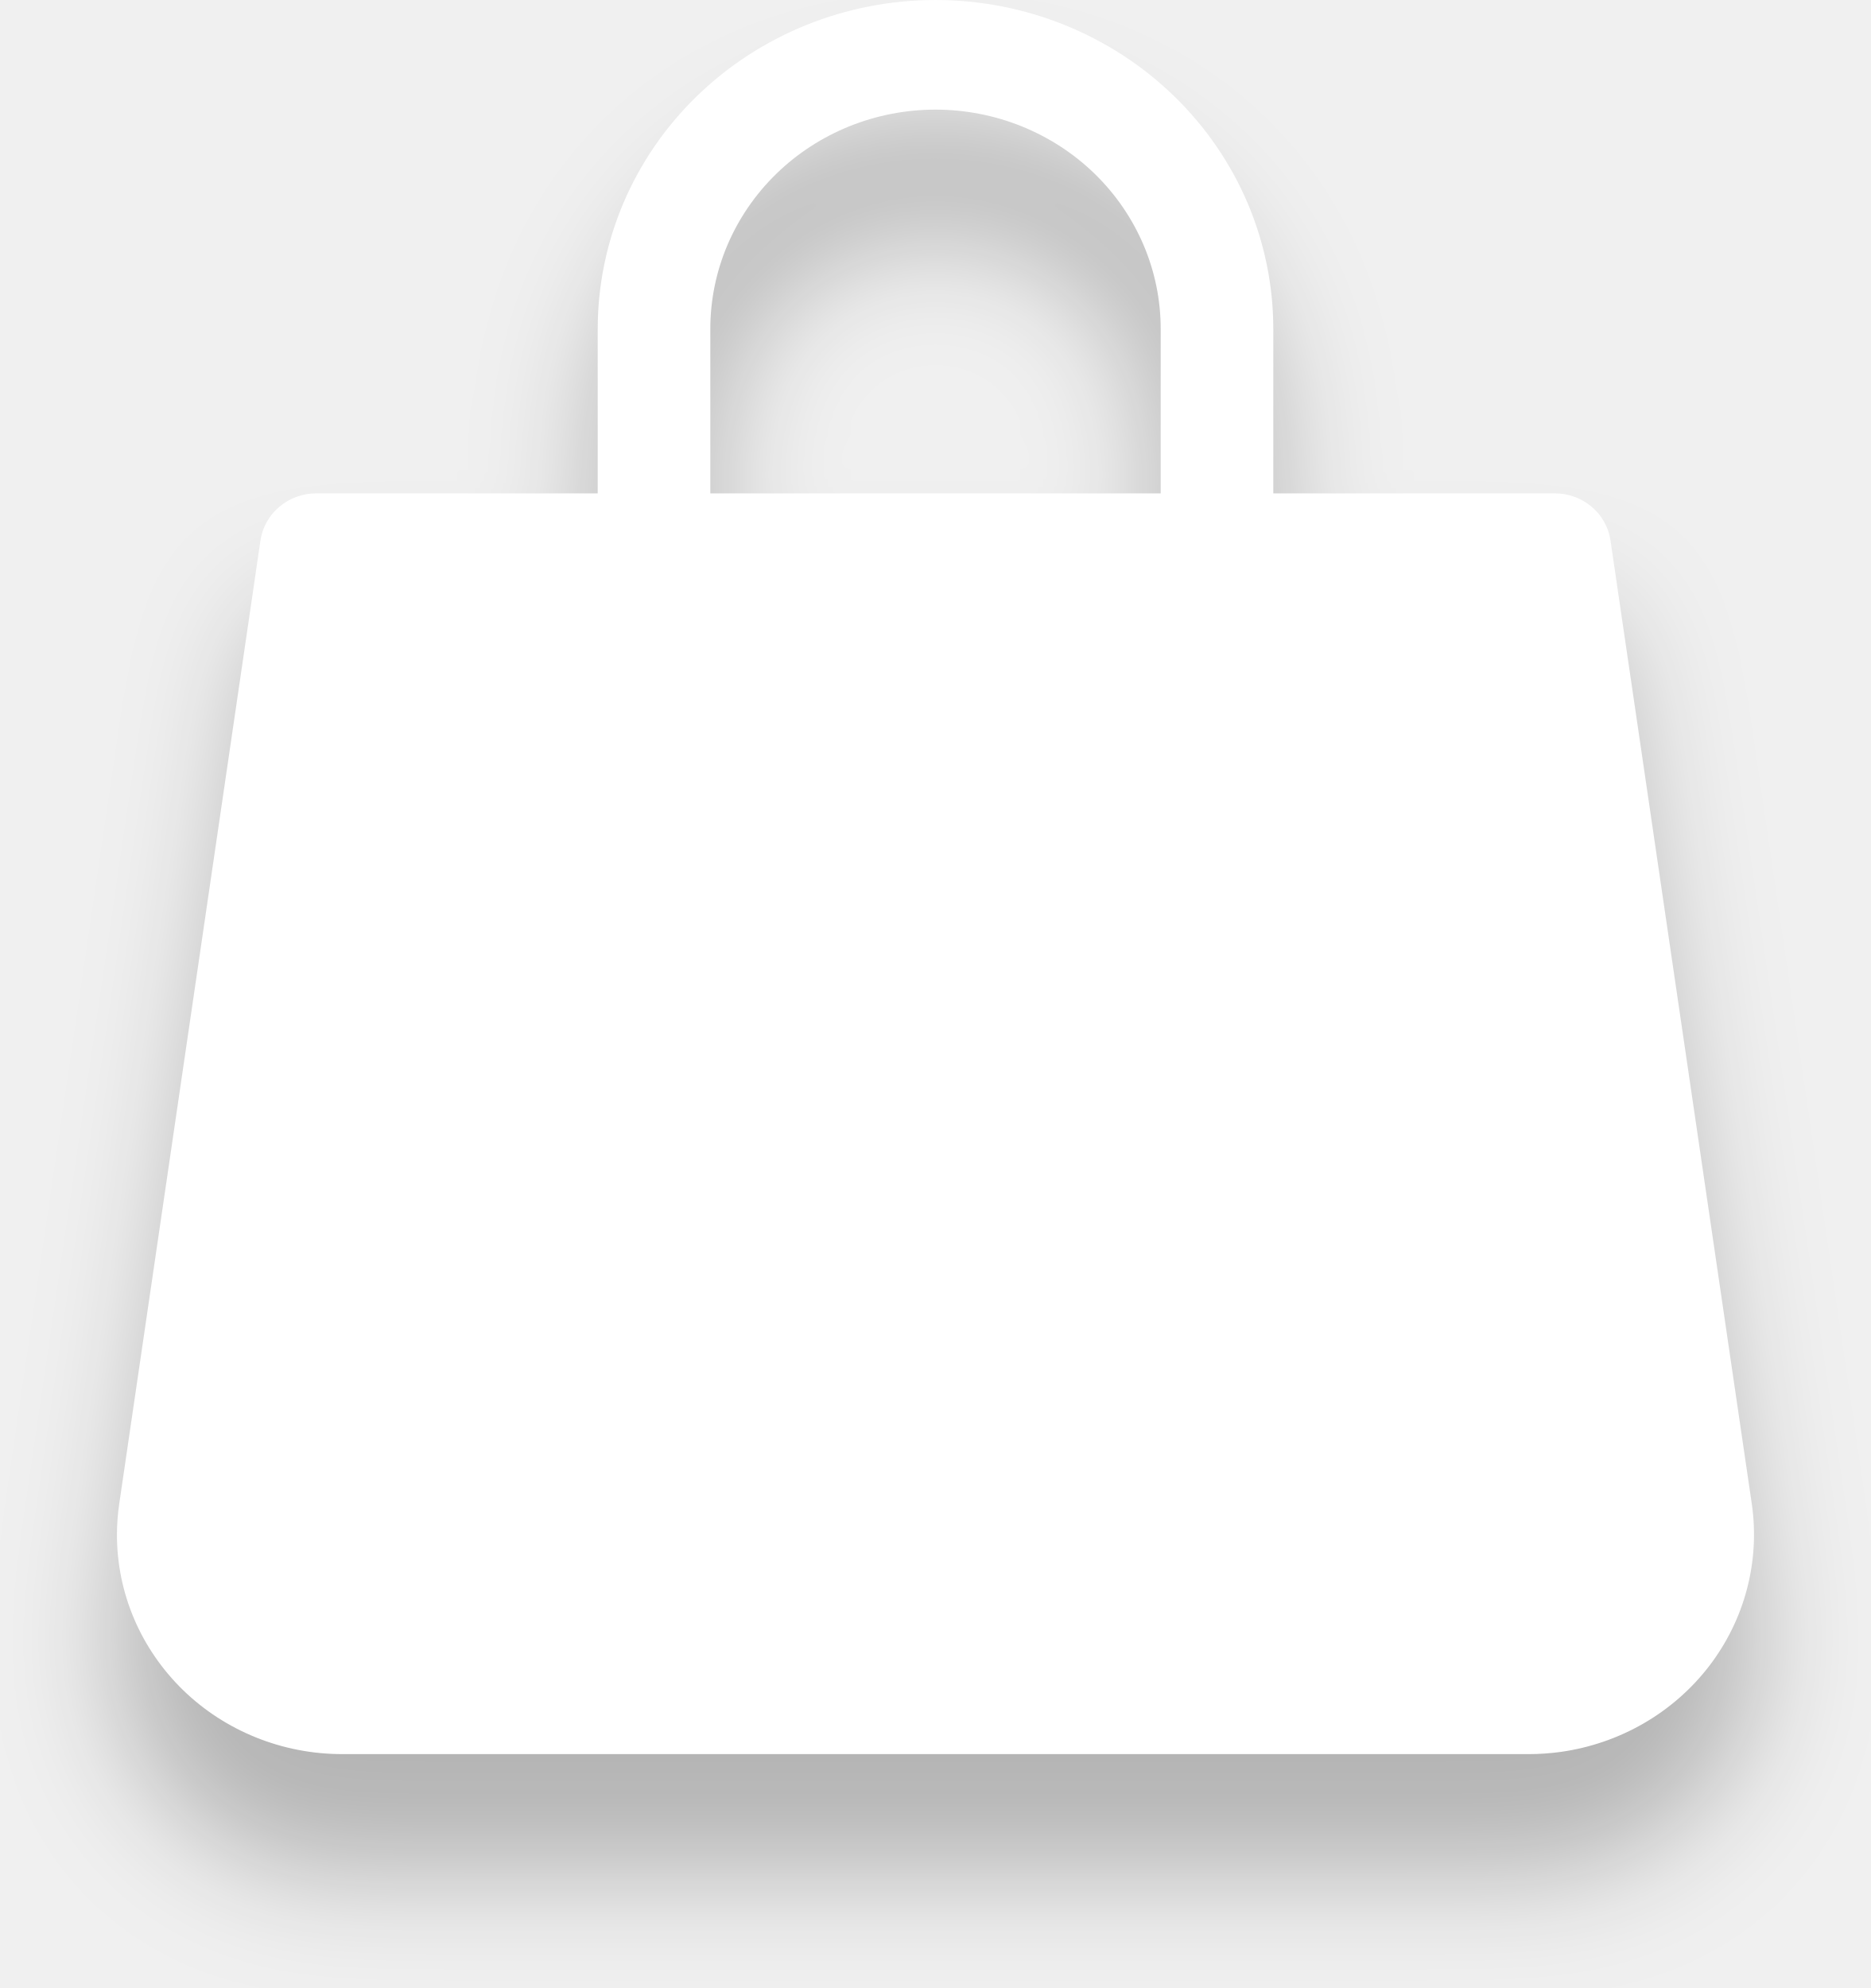
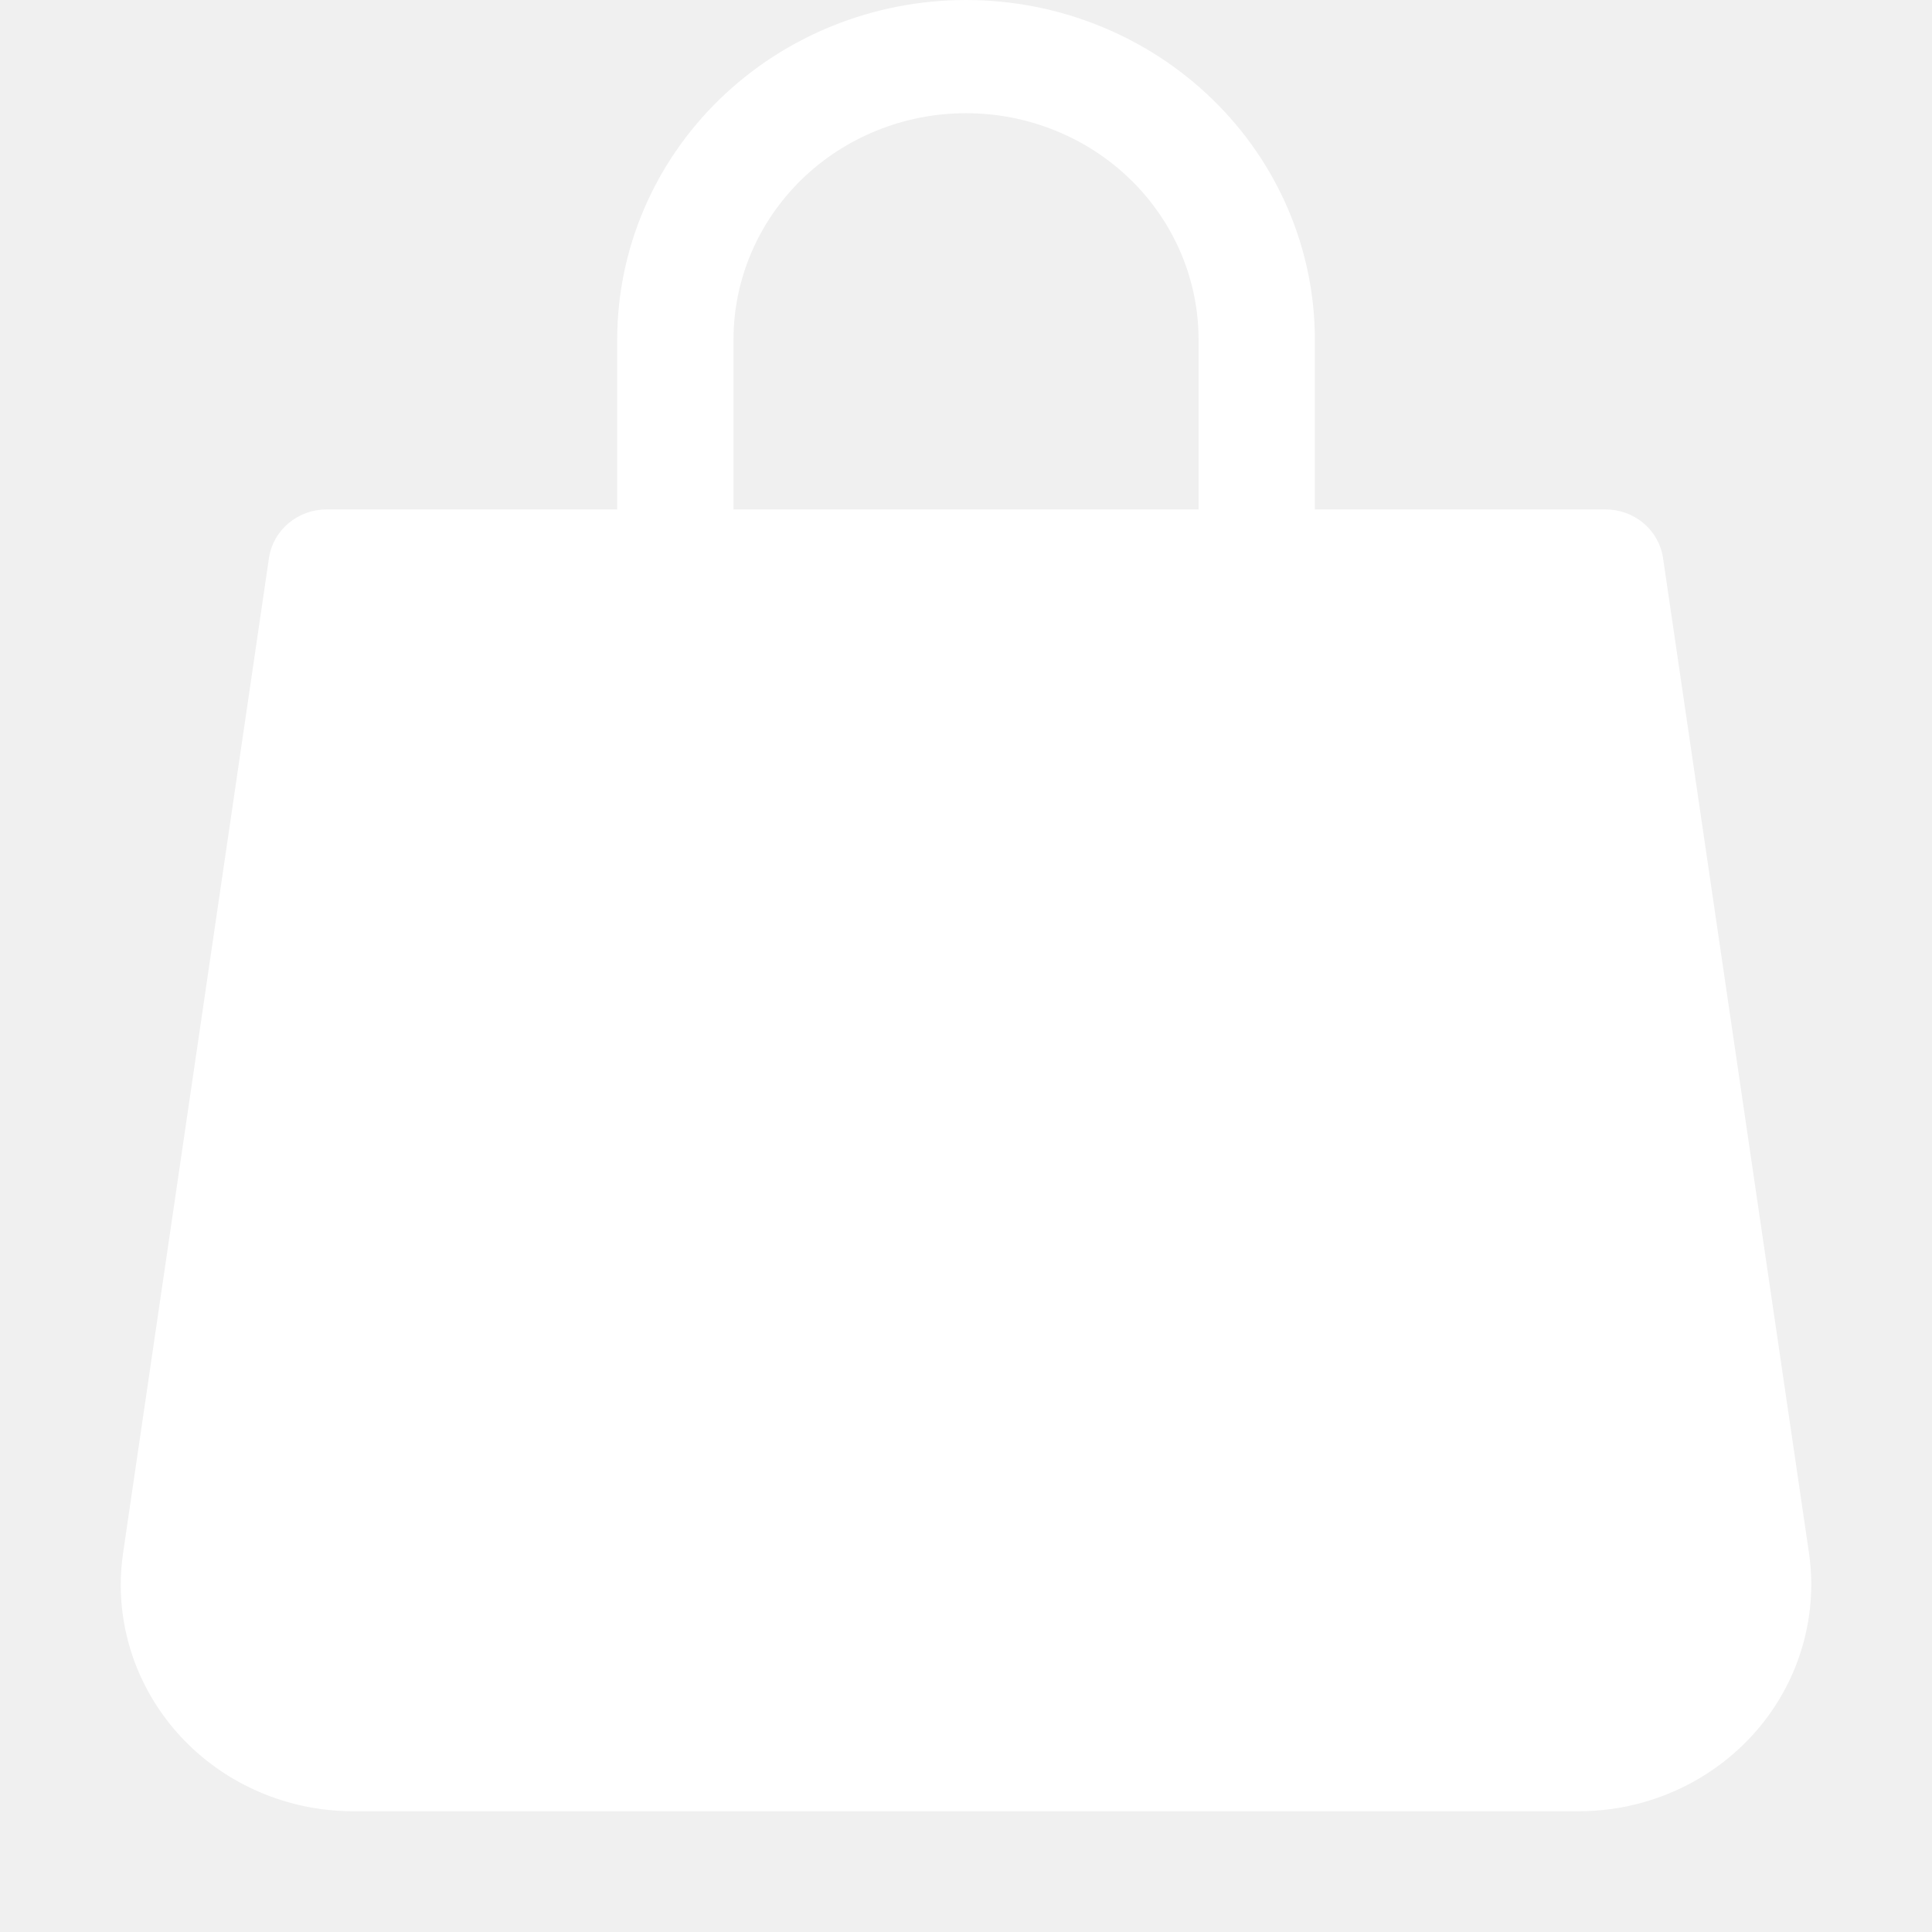
- <svg xmlns="http://www.w3.org/2000/svg" width="32" height="34" viewBox="0 0 32 34" fill="none">
-   <g filter="url(#filter0_d)">
-     <path d="M29.962 25.72L27.545 9.242C27.512 9.019 27.398 8.814 27.223 8.667C27.048 8.519 26.824 8.437 26.592 8.438H21.778V5.625C21.778 4.133 21.169 2.702 20.085 1.648C19.002 0.593 17.532 0 16 0C14.468 0 12.999 0.593 11.915 1.648C10.832 2.702 10.223 4.133 10.223 5.625V8.438H5.409C5.177 8.437 4.953 8.519 4.778 8.667C4.603 8.814 4.488 9.019 4.455 9.242L2.039 25.721C2.013 25.896 2 26.073 2 26.25C2 27.245 2.406 28.198 3.128 28.902C3.85 29.605 4.83 30 5.852 30H26.15C26.332 30 26.515 29.987 26.695 29.962C27.705 29.82 28.616 29.294 29.229 28.499C29.841 27.703 30.105 26.704 29.962 25.72ZM12.149 5.625C12.149 4.63 12.555 3.677 13.277 2.973C13.999 2.27 14.979 1.875 16 1.875C17.022 1.875 18.001 2.27 18.724 2.973C19.446 3.677 19.852 4.63 19.852 5.625V8.438H12.149V5.625Z" fill="white" />
-   </g>
-   <defs>
-     <filter id="filter0_d" x="-2" y="0" width="36" height="36" filterUnits="userSpaceOnUse" color-interpolation-filters="sRGB">
-       <feFlood flood-opacity="0" result="BackgroundImageFix" />
-       <feColorMatrix in="SourceAlpha" type="matrix" values="0 0 0 0 0 0 0 0 0 0 0 0 0 0 0 0 0 0 127 0" />
-       <feOffset dy="2" />
-       <feGaussianBlur stdDeviation="1" />
-       <feColorMatrix type="matrix" values="0 0 0 0 0 0 0 0 0 0 0 0 0 0 0 0 0 0 0.25 0" />
-       <feBlend mode="normal" in2="BackgroundImageFix" result="effect1_dropShadow" />
-       <feBlend mode="normal" in="SourceGraphic" in2="effect1_dropShadow" result="shape" />
-     </filter>
-   </defs>
+ <svg xmlns="http://www.w3.org/2000/svg" width="32" height="32" viewBox="0 0 32 32" fill="none">
+   <path d="M29.962 25.72L27.545 9.242C27.512 9.019 27.398 8.814 27.223 8.667C27.048 8.519 26.824 8.437 26.592 8.438H21.778V5.625C21.778 4.133 21.169 2.702 20.085 1.648C19.002 0.593 17.532 0 16 0C14.468 0 12.999 0.593 11.915 1.648C10.832 2.702 10.223 4.133 10.223 5.625V8.438H5.409C5.177 8.437 4.953 8.519 4.778 8.667C4.603 8.814 4.488 9.019 4.455 9.242L2.039 25.721C2.013 25.896 2 26.073 2 26.25C2 27.245 2.406 28.198 3.128 28.902C3.85 29.605 4.83 30 5.852 30H26.15C26.332 30 26.515 29.987 26.695 29.962C27.705 29.82 28.616 29.294 29.229 28.499C29.841 27.703 30.105 26.704 29.962 25.72ZM12.149 5.625C12.149 4.63 12.555 3.677 13.277 2.973C13.999 2.27 14.979 1.875 16 1.875C17.022 1.875 18.001 2.27 18.724 2.973C19.446 3.677 19.852 4.63 19.852 5.625V8.438H12.149V5.625Z" fill="white" />
</svg>
